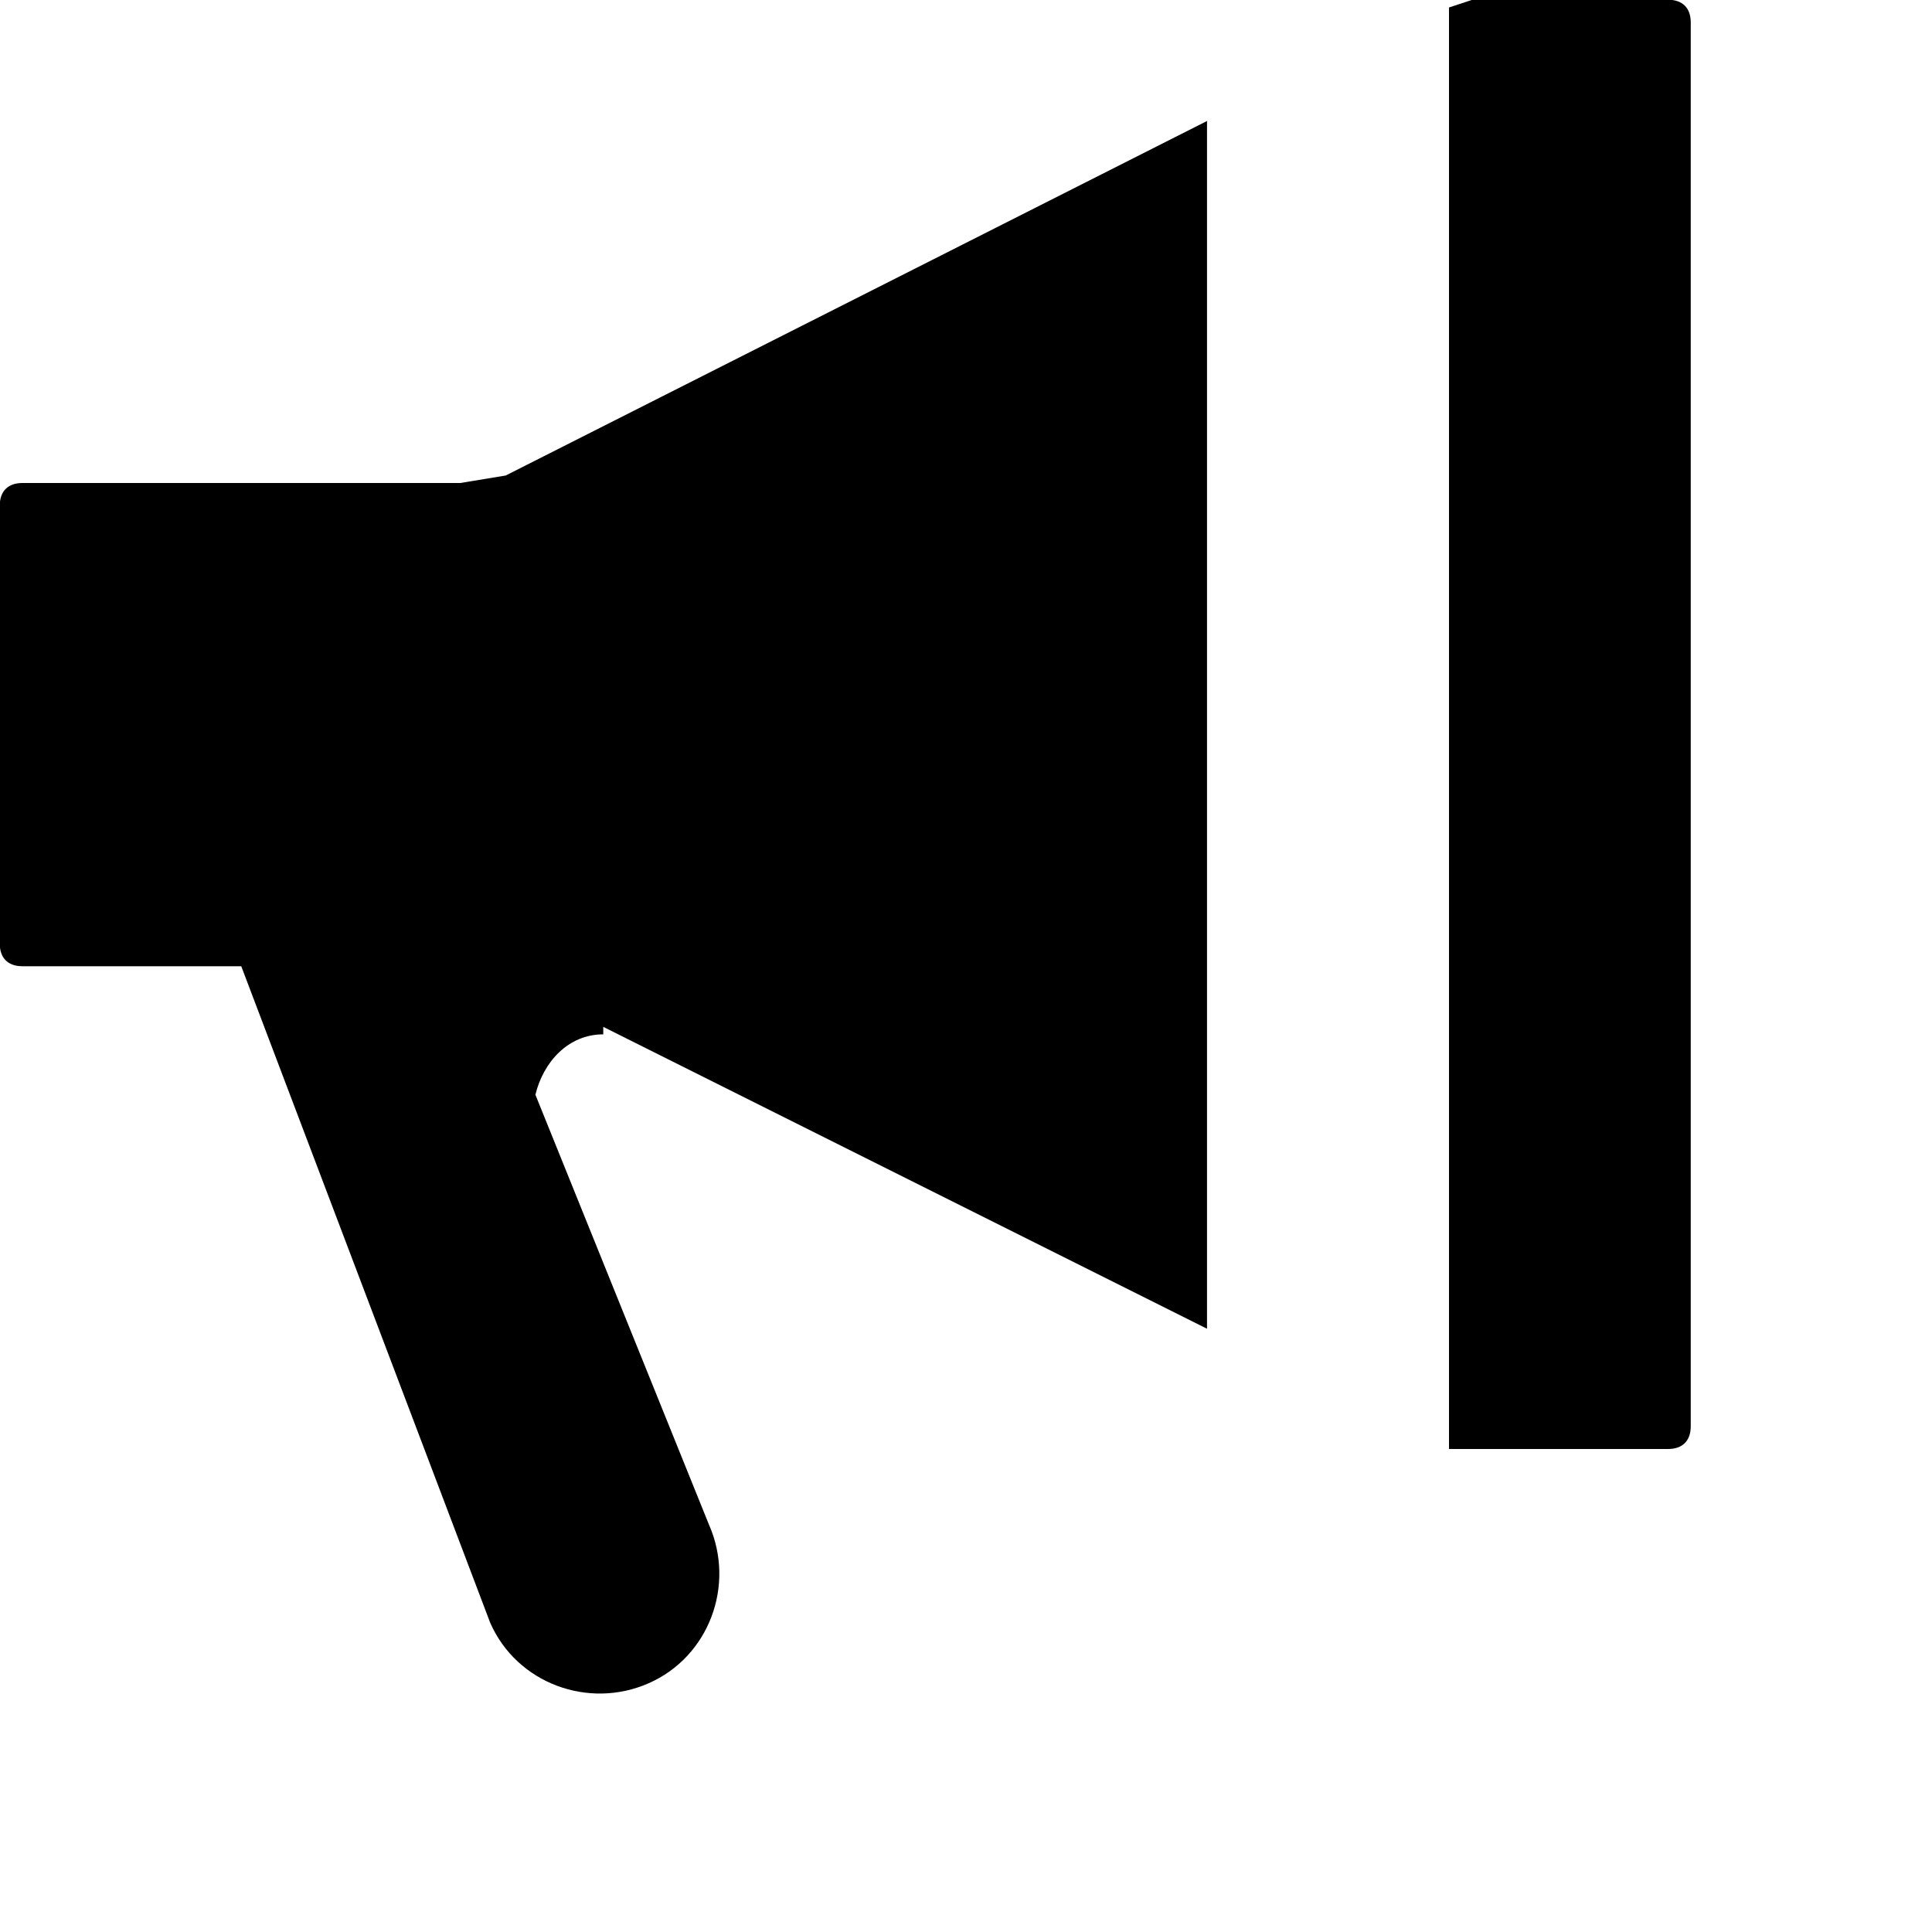
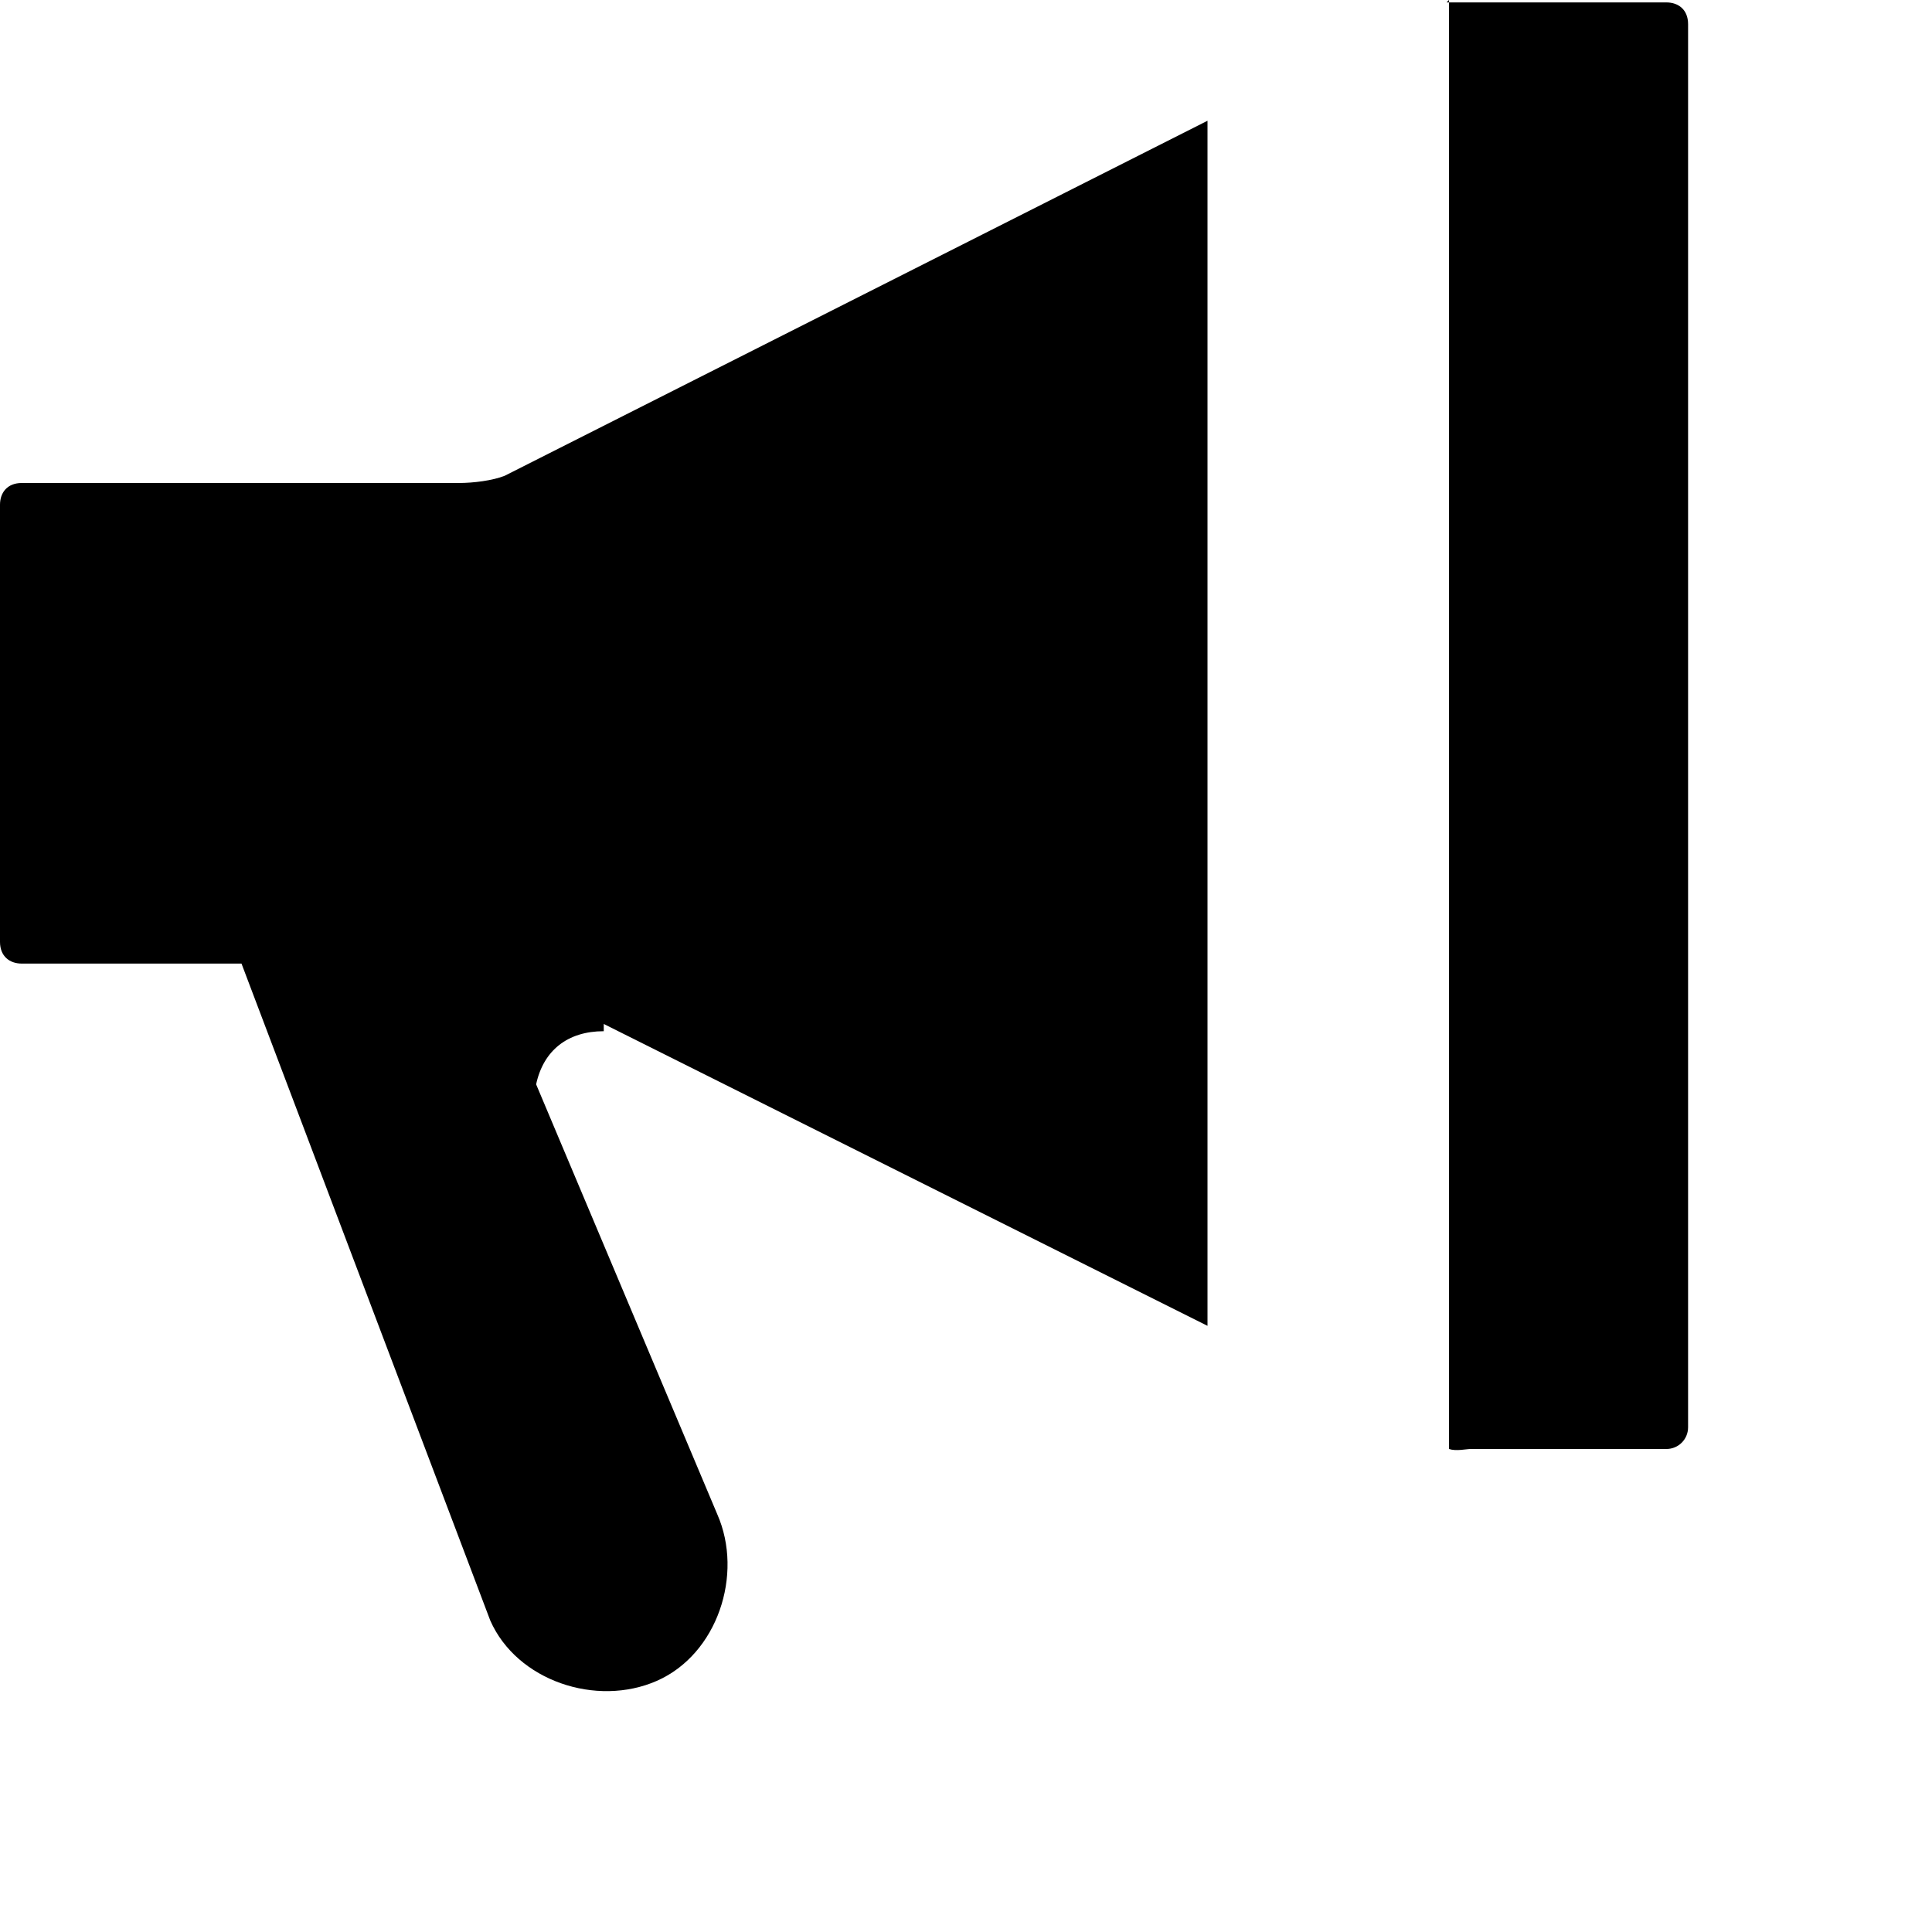
<svg xmlns="http://www.w3.org/2000/svg" width="8" height="8" viewBox="0 0 8 8">
-   <path d="M6.094 0l-.094.031v5.969h.907c.06 0 .094-.034.094-.094v-5.813c0-.06-.034-.094-.094-.094h-.813zm-1.094.5l-2.906 1.469-.188.031h-1.813c-.06 0-.094.034-.094.094v1.813c0 .06.034.094.094.094h.906l1.031 2.719c.11.25.406.36.656.25.25-.11.36-.406.25-.656l-.719-1.781c.033-.136.136-.25.281-.25v-.031l2.5 1.25v-5z" />
+   <path d="M6 0v6c.03.01.07 0 .09 0h.81c.05 0 .09-.04.09-.09v-5.81c0-.06-.04-.09-.09-.09h-.91zm-1 .5l-2.91 1.47c-.05.02-.13.03-.19.03h-1.81c-.06 0-.09.04-.09.09v1.81c0 .06.04.09.09.09h.91l1.03 2.72c.11.25.44.36.69.25.25-.11.36-.44.25-.69l-.75-1.78c.03-.14.13-.22.28-.22v-.03l2.5 1.25v-5z" />
</svg>
